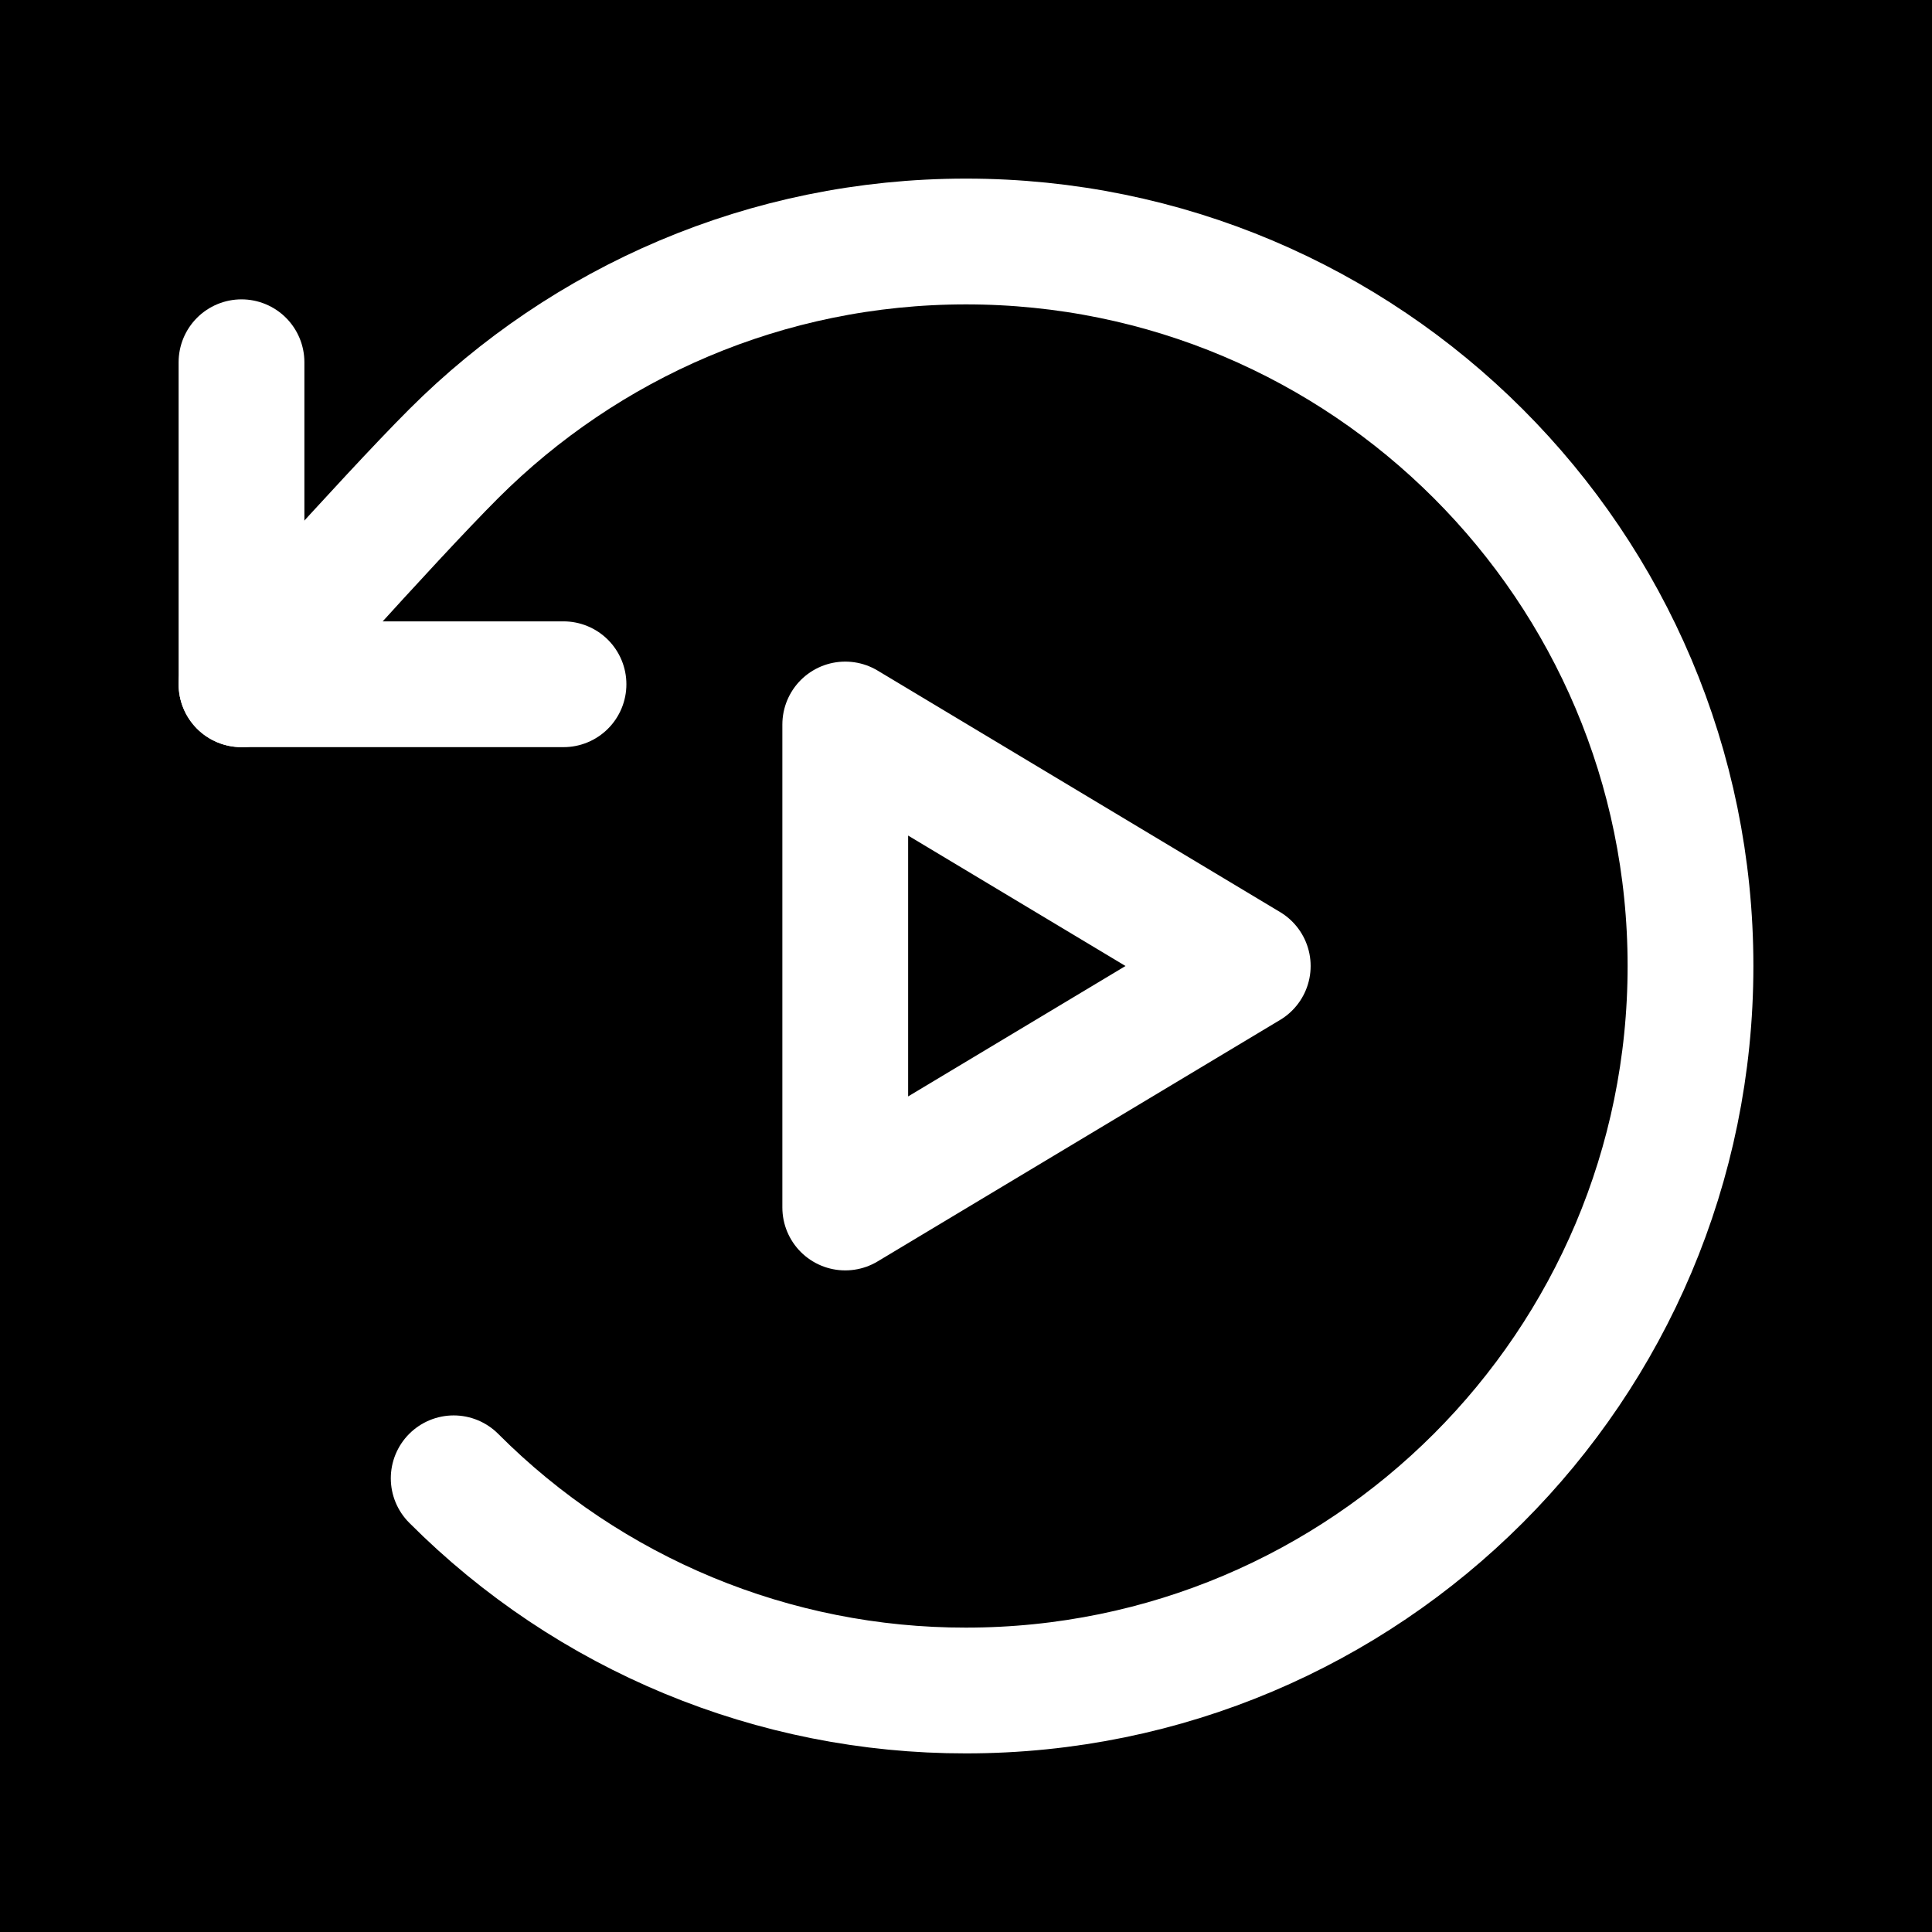
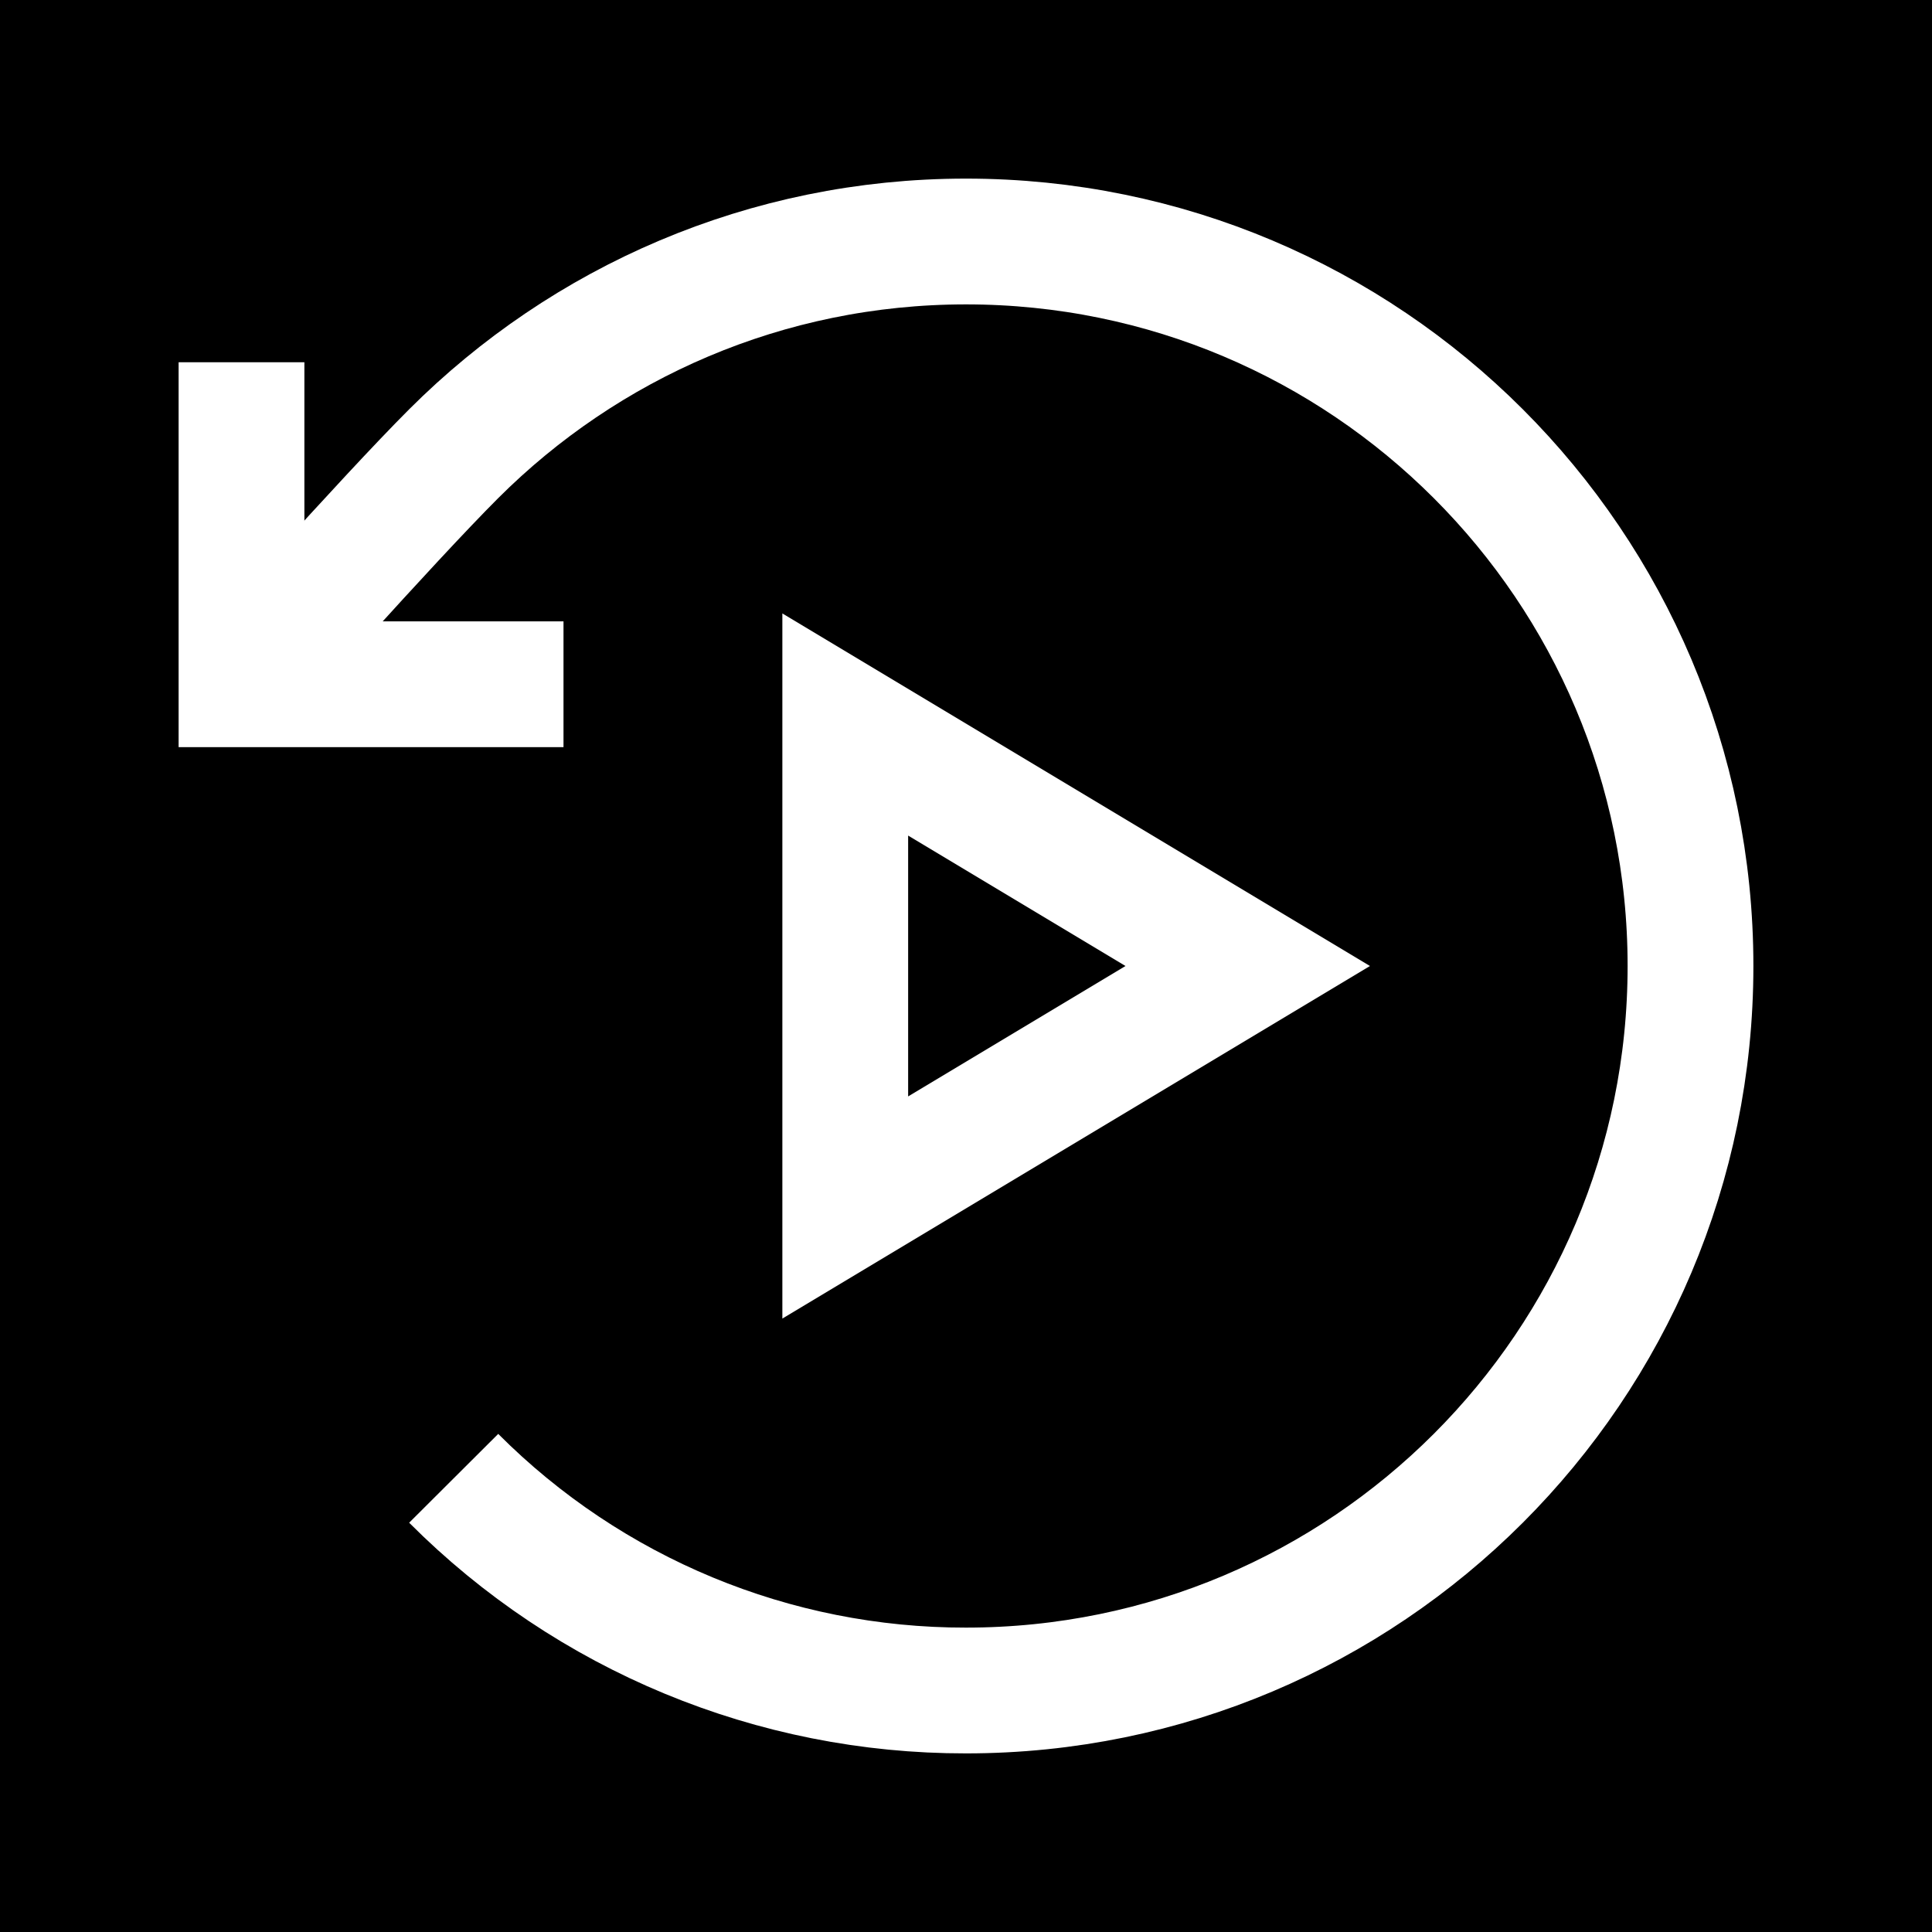
<svg xmlns="http://www.w3.org/2000/svg" width="256px" height="256px" viewBox="0 0 15.36 15.36" fill="none">
  <rect width="256" height="256" fill="black" />
-   <path d="M6.72 7.68v-1.92l1.6 0.96 1.6 0.96 -1.6 0.96 -1.6 0.96z" fill="none" stroke="white" stroke-width="1" stroke-linejoin="round" />
-   <path d="M3.607 11.753A5.741 5.741 0 0 0 7.68 13.44c3.181 0 5.76 -2.579 5.76 -5.76S10.861 1.92 7.68 1.92c-1.59 0 -3.03 0.645 -4.073 1.687C3.076 4.138 1.92 5.44 1.92 5.44" stroke="white" stroke-width="1" stroke-linecap="round" stroke-linejoin="round" />
-   <path d="M1.92 2.88v2.56h2.56" stroke="white" stroke-width="1" stroke-linecap="round" stroke-linejoin="round" />
+   <path d="M6.72 7.68v-1.92l1.6 0.96 1.6 0.96 -1.6 0.96 -1.6 0.96z" fill="none" stroke="white" strokeWidth="1" strokeLinejoin="round" />
+   <path d="M3.607 11.753A5.741 5.741 0 0 0 7.68 13.44c3.181 0 5.76 -2.579 5.76 -5.76S10.861 1.92 7.68 1.92c-1.59 0 -3.03 0.645 -4.073 1.687C3.076 4.138 1.92 5.44 1.92 5.44" stroke="white" strokeWidth="1" strokeLinecap="round" strokeLinejoin="round" />
+   <path d="M1.92 2.88v2.56h2.56" stroke="white" strokeWidth="1" strokeLinecap="round" strokeLinejoin="round" />
</svg>
